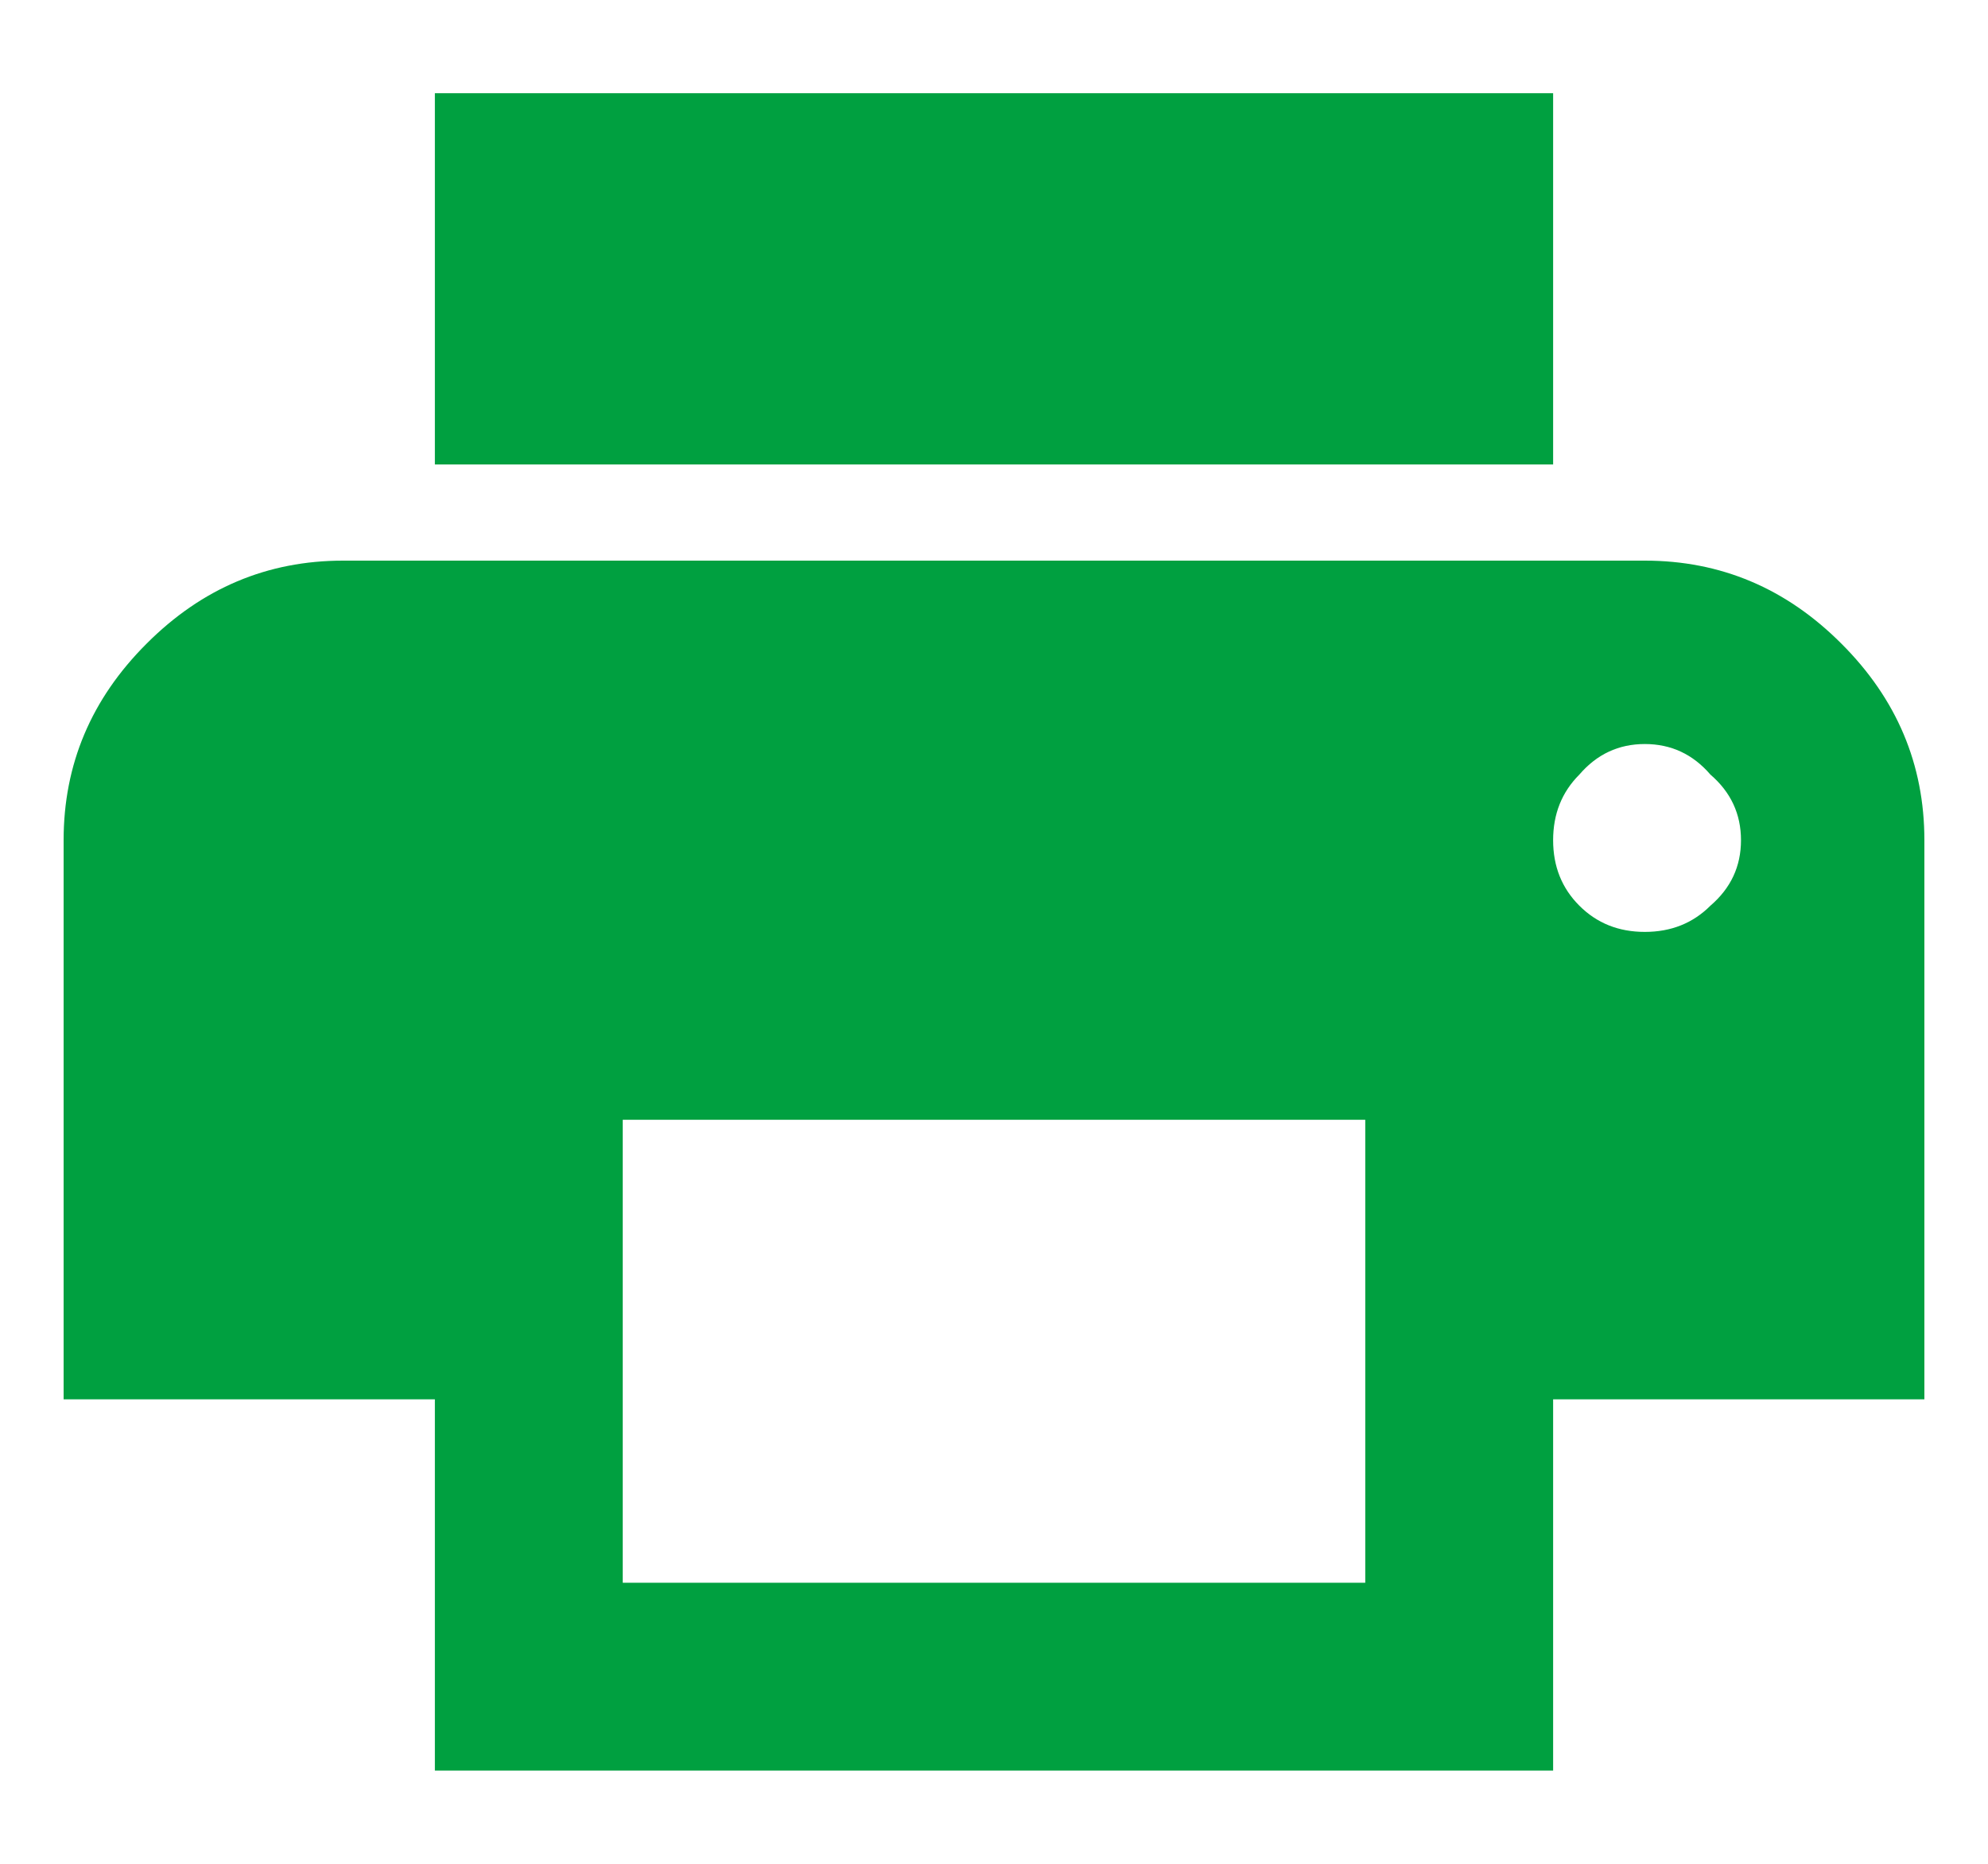
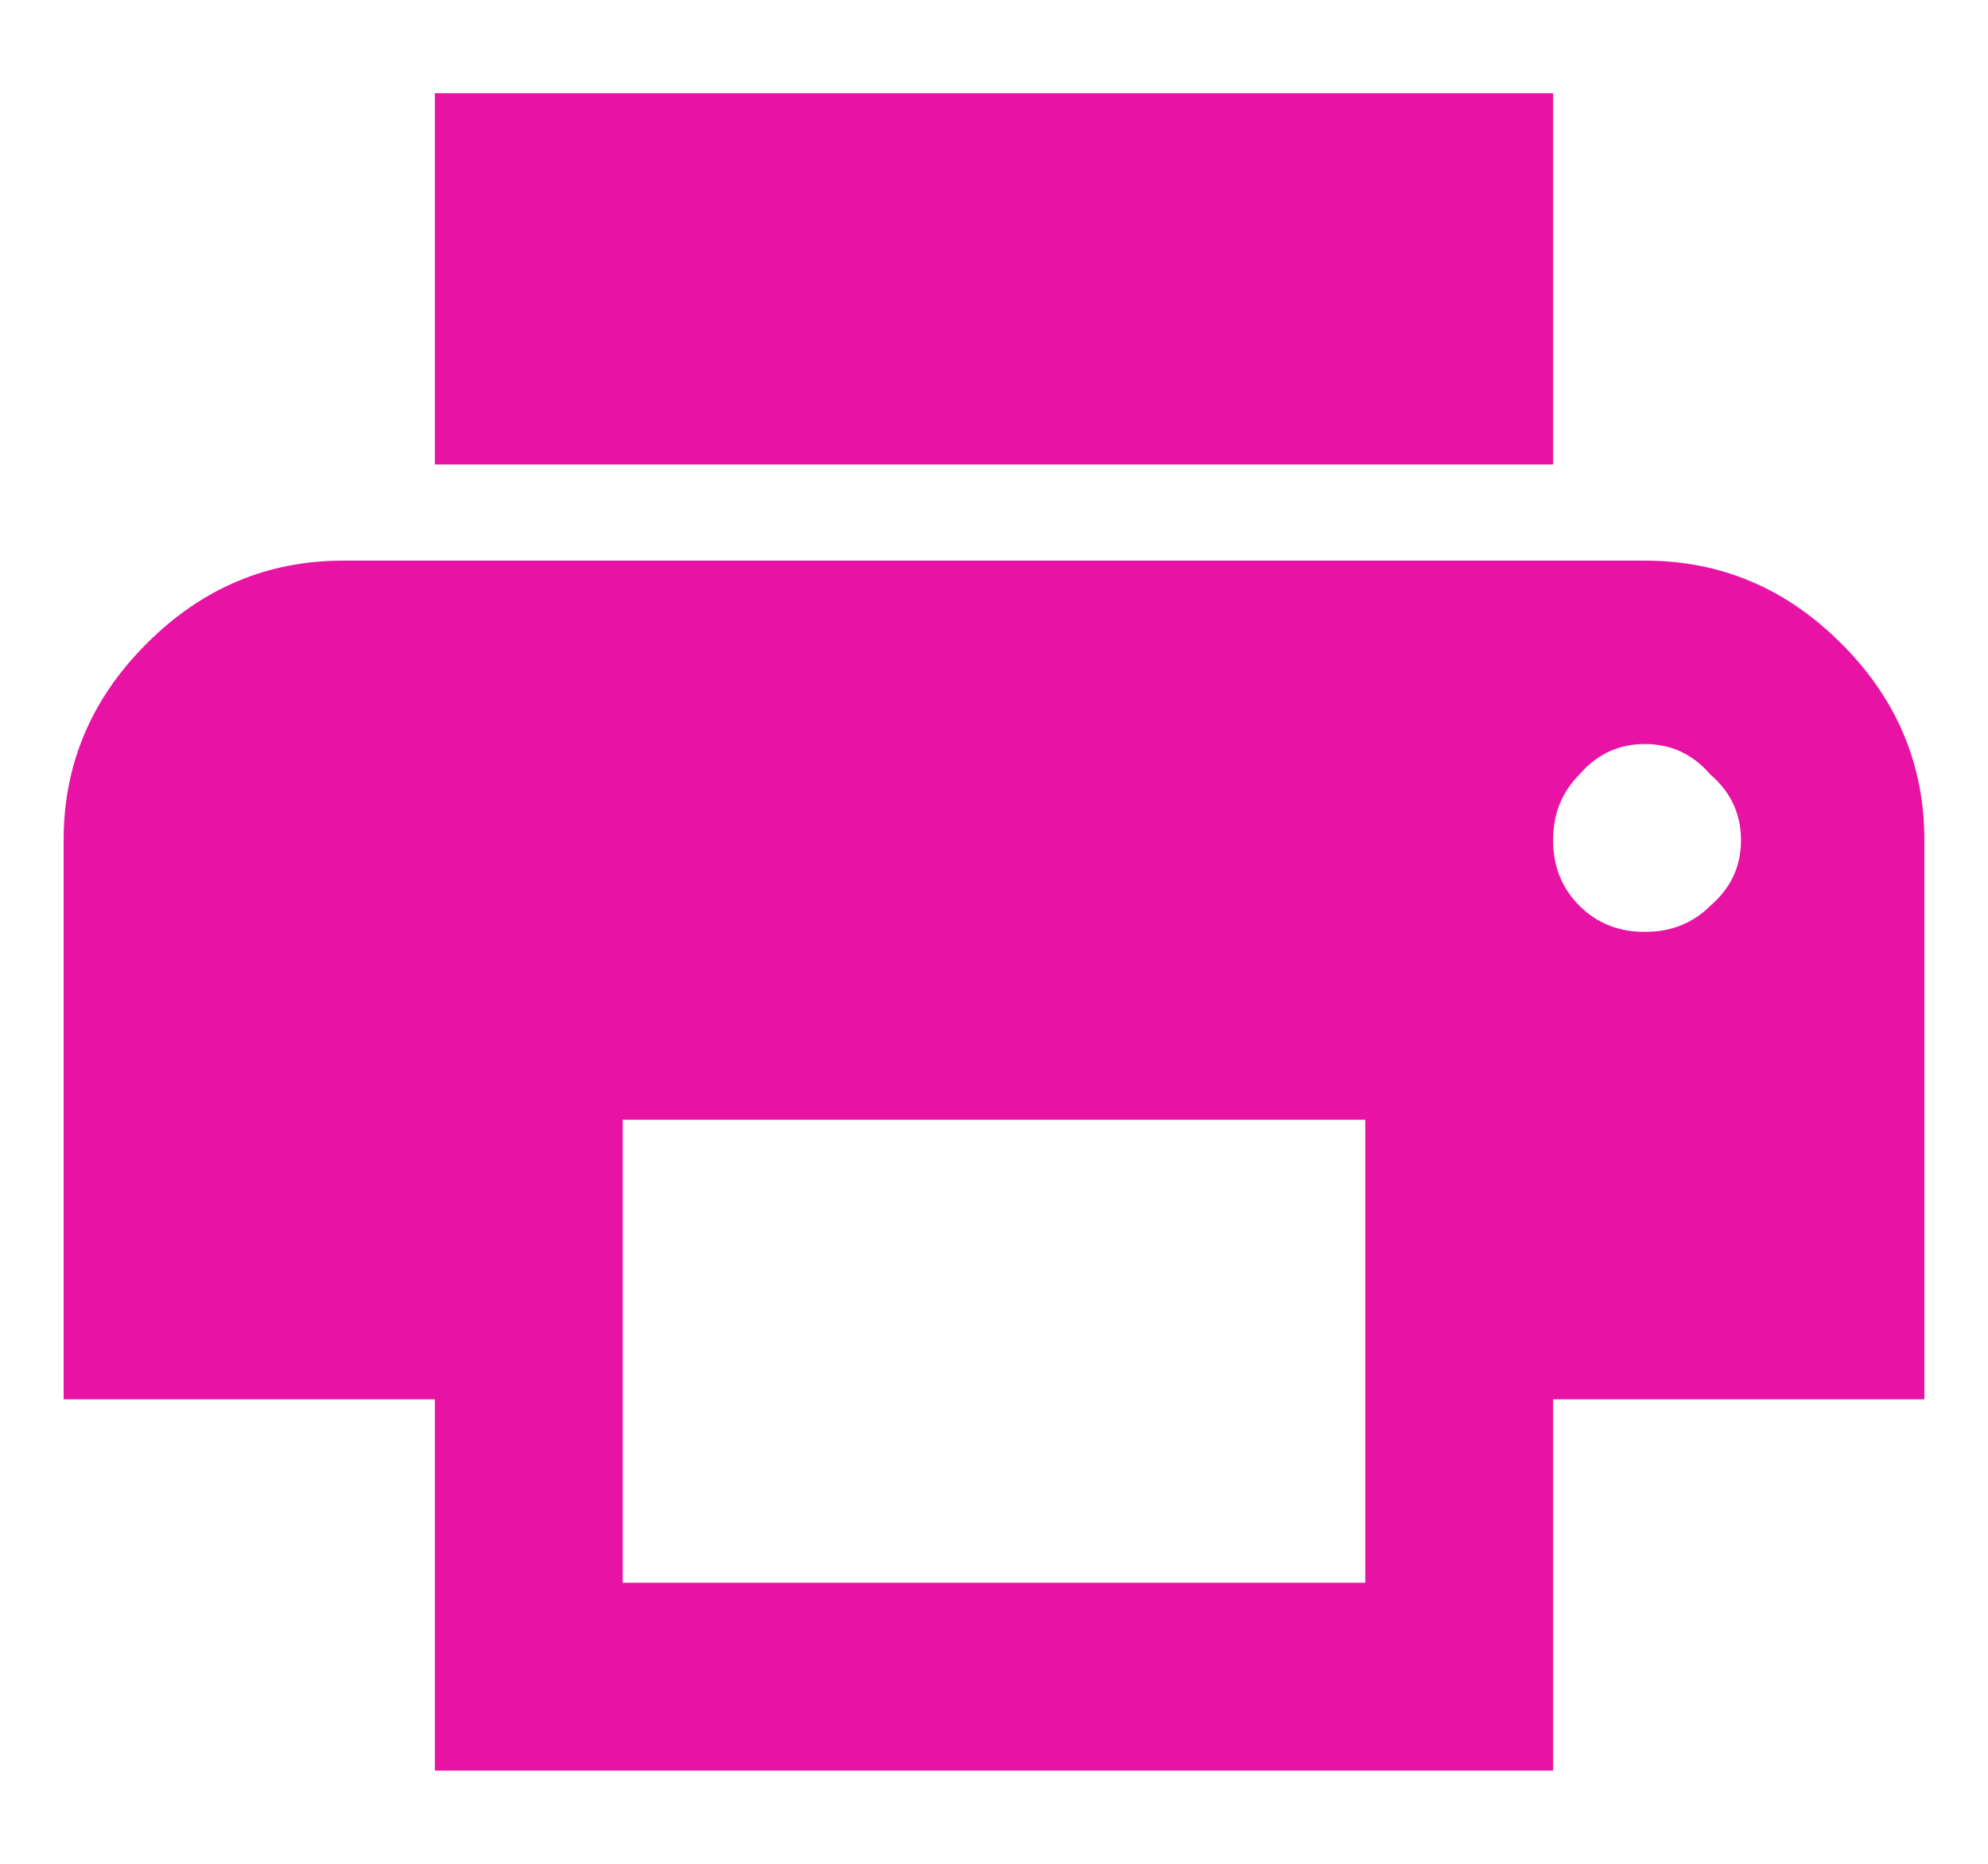
<svg xmlns="http://www.w3.org/2000/svg" width="16" height="15" viewBox="0 0 16 15" fill="none">
-   <path d="M12.5 0.75V3.738H3.5V0.75H12.5ZM12.711 7.289C12.852 7.43 13.027 7.5 13.238 7.5C13.449 7.5 13.625 7.43 13.766 7.289C13.93 7.148 14.012 6.973 14.012 6.762C14.012 6.551 13.93 6.375 13.766 6.234C13.625 6.07 13.449 5.988 13.238 5.988C13.027 5.988 12.852 6.07 12.711 6.234C12.57 6.375 12.5 6.551 12.5 6.762C12.5 6.973 12.57 7.148 12.711 7.289ZM10.988 12.738V9.012H5.012V12.738H10.988ZM13.238 4.512C13.848 4.512 14.375 4.734 14.82 5.18C15.266 5.625 15.488 6.152 15.488 6.762V11.262H12.5V14.25H3.5V11.262H0.512V6.762C0.512 6.152 0.734 5.625 1.18 5.18C1.625 4.734 2.152 4.512 2.762 4.512H13.238Z" fill="#00A040" />
+   <path d="M12.5 0.75V3.738H3.5V0.75H12.5ZM12.711 7.289C12.852 7.43 13.027 7.5 13.238 7.5C13.449 7.5 13.625 7.43 13.766 7.289C13.93 7.148 14.012 6.973 14.012 6.762C14.012 6.551 13.93 6.375 13.766 6.234C13.625 6.07 13.449 5.988 13.238 5.988C13.027 5.988 12.852 6.07 12.711 6.234C12.57 6.375 12.5 6.551 12.5 6.762C12.5 6.973 12.57 7.148 12.711 7.289ZM10.988 12.738V9.012H5.012V12.738H10.988ZM13.238 4.512C13.848 4.512 14.375 4.734 14.82 5.18C15.266 5.625 15.488 6.152 15.488 6.762V11.262H12.5V14.25H3.5V11.262H0.512V6.762C0.512 6.152 0.734 5.625 1.18 5.18C1.625 4.734 2.152 4.512 2.762 4.512H13.238Z" fill="#e813a4" />
</svg>
